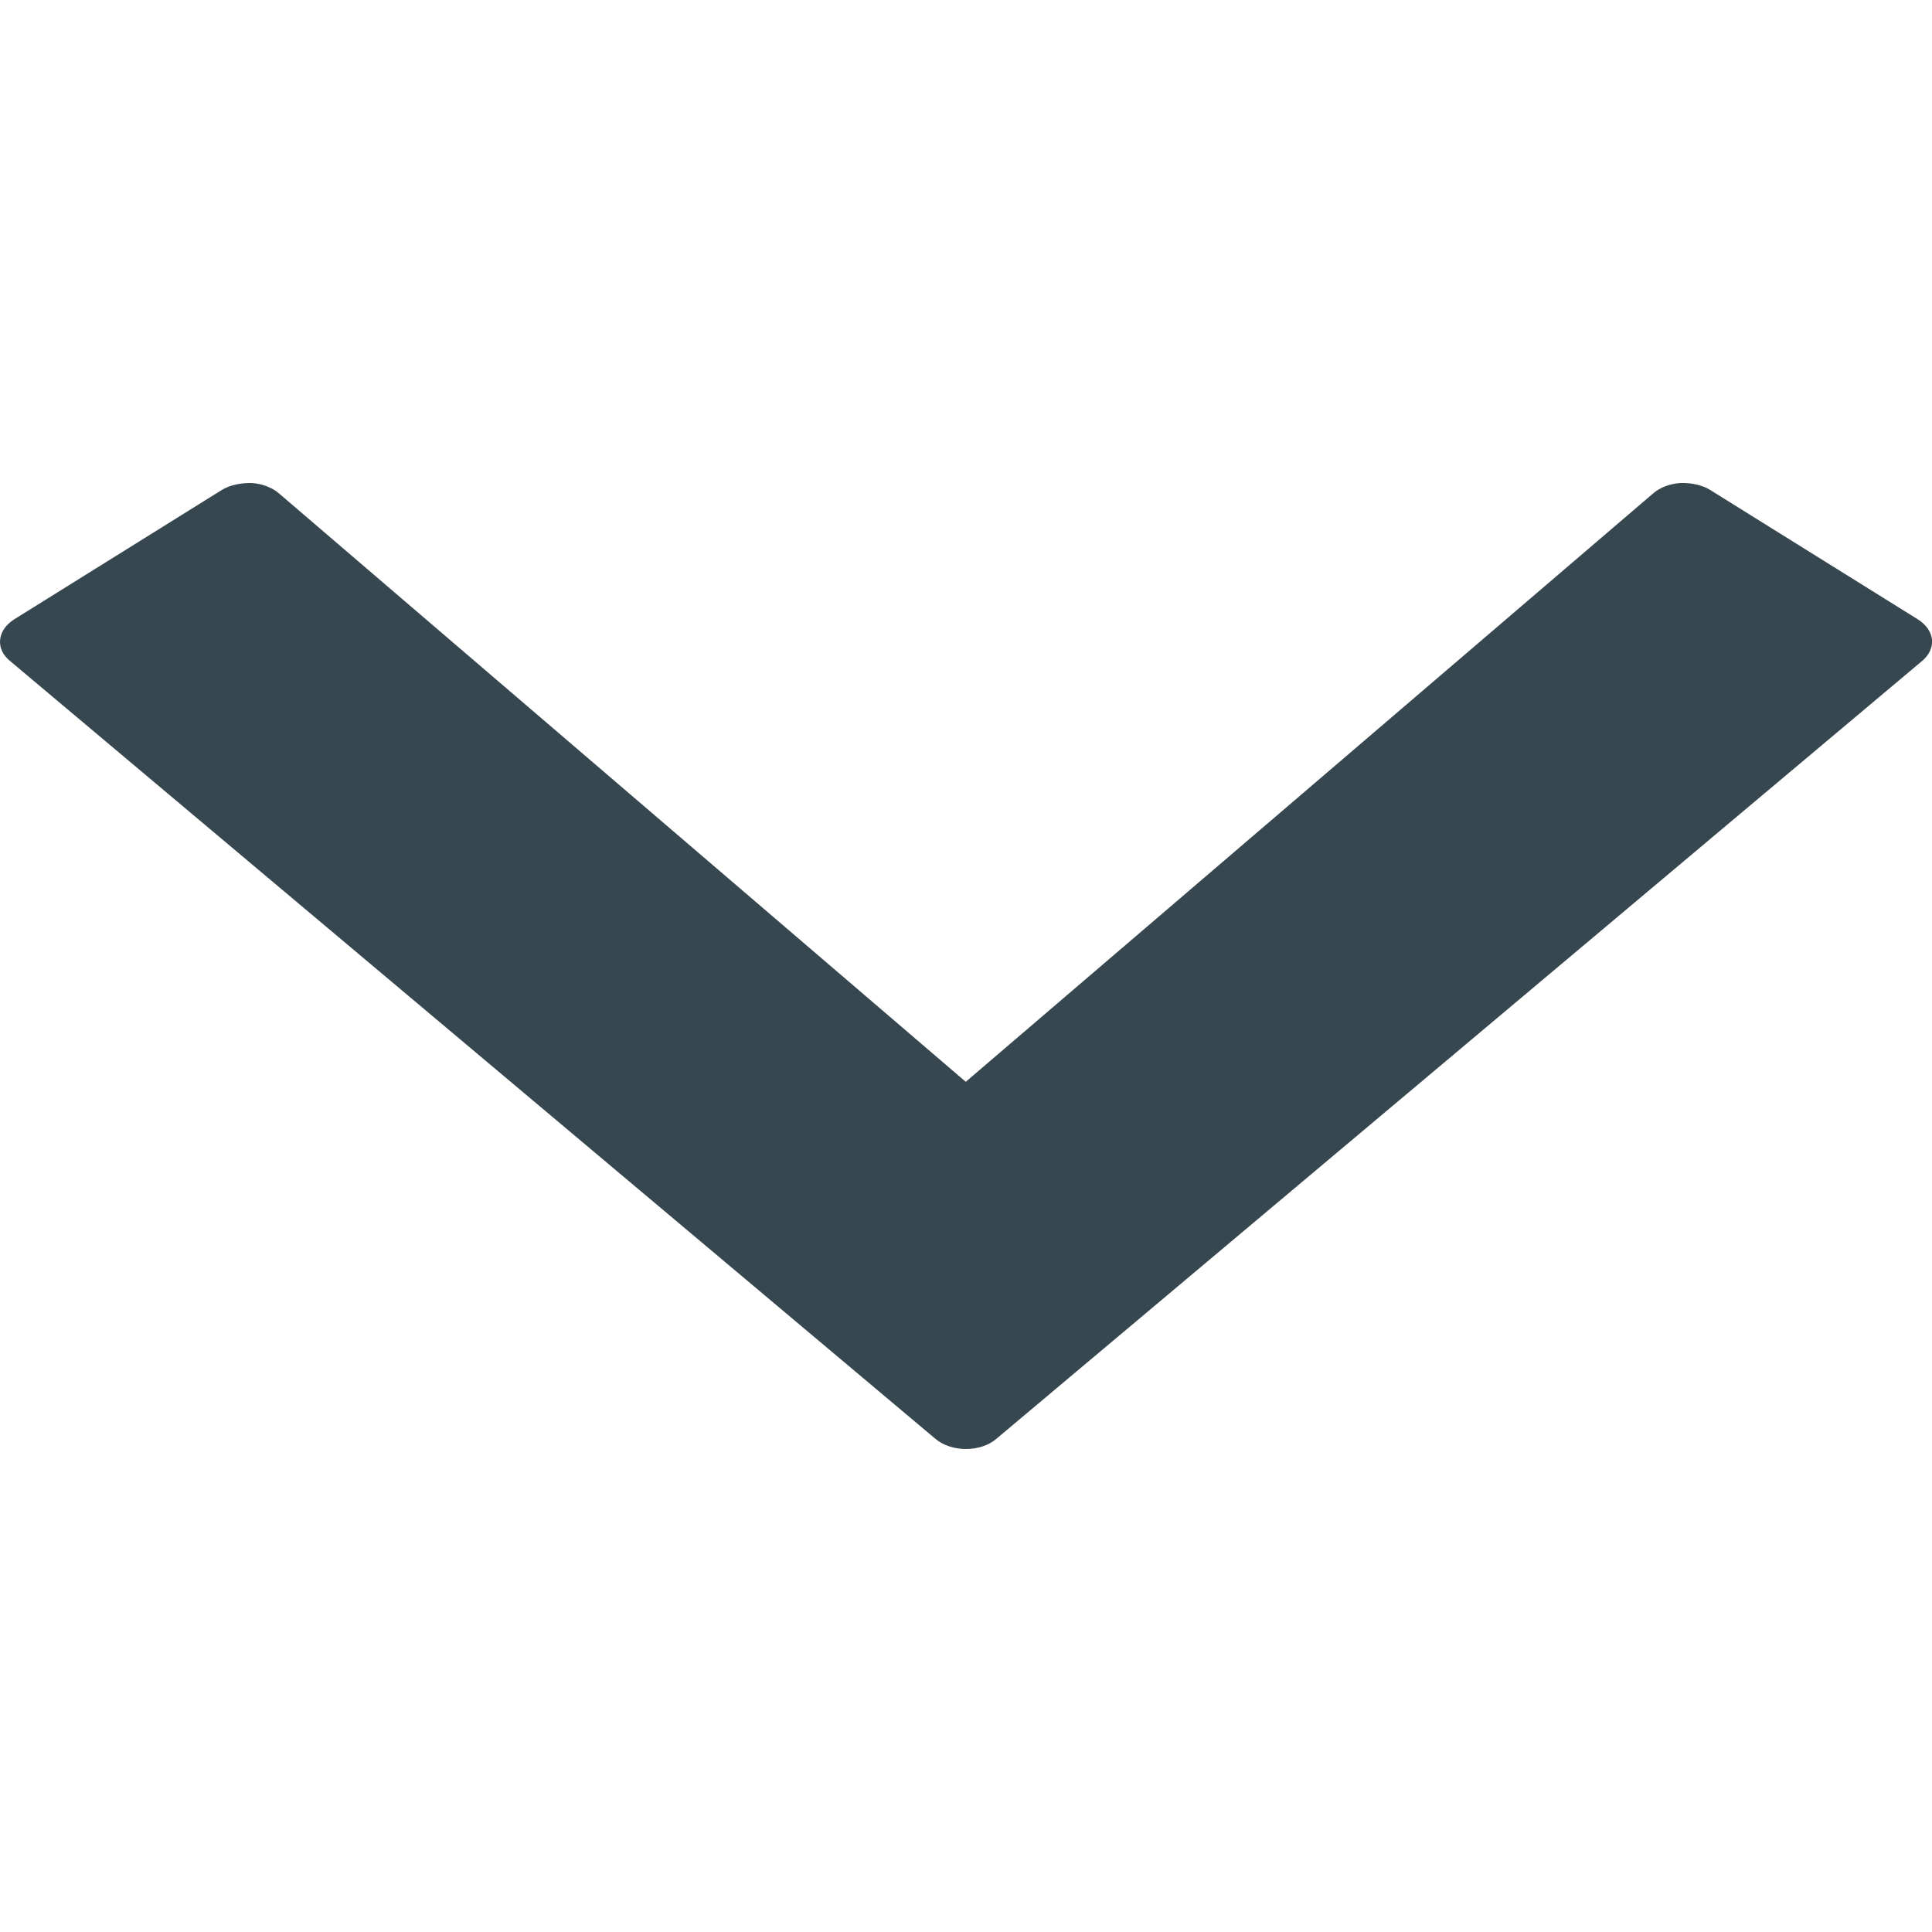
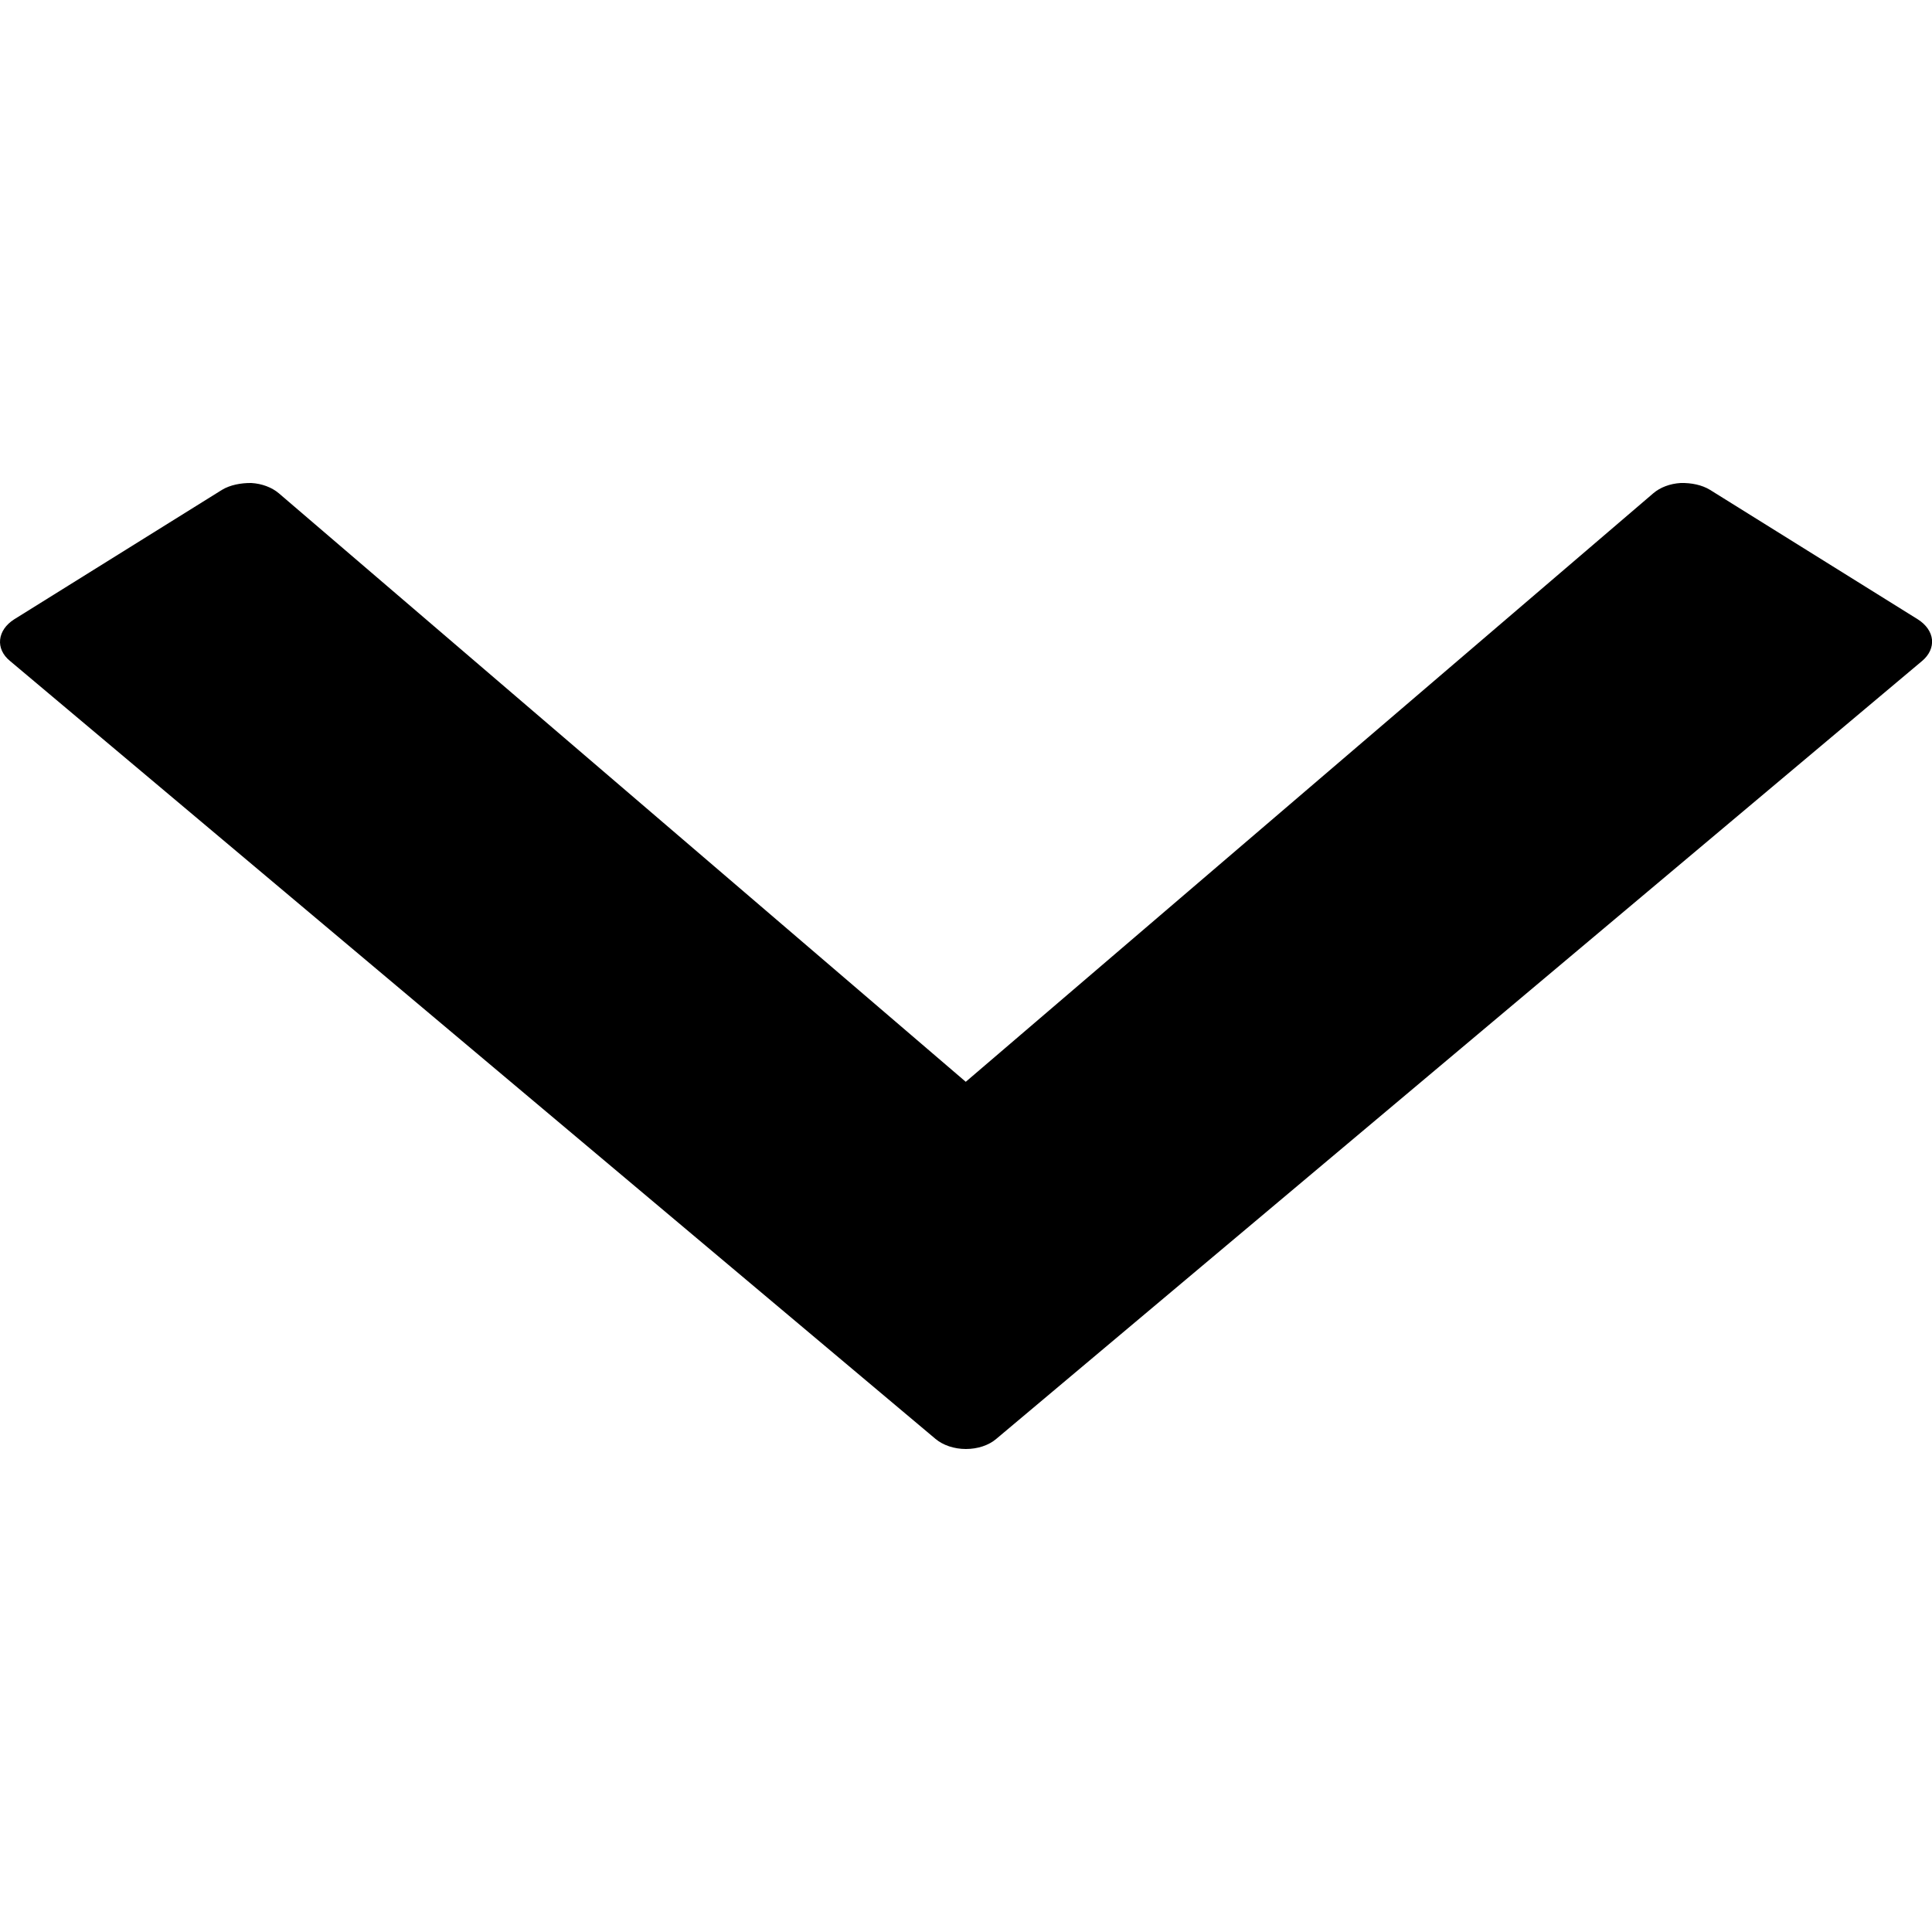
<svg xmlns="http://www.w3.org/2000/svg" width="16" height="16" viewBox="0 0 16 16">
-   <path fill="#37474F" d="M15.884,5.13 L14.162,4.057 C14.095,4.016 14.008,3.998 13.919,4 C13.831,4.005 13.749,4.036 13.692,4.085 L7.998,8.959 L2.309,4.085 C2.251,4.036 2.169,4.005 2.081,4 C1.996,3.999 1.905,4.016 1.838,4.057 L0.116,5.13 C0.049,5.173 0.008,5.232 0.001,5.297 C-0.006,5.361 0.023,5.425 0.082,5.473 L7.747,11.916 C7.81,11.969 7.902,12 7.999,12 C8.096,12 8.188,11.97 8.251,11.916 L15.919,5.473 C15.977,5.424 16.006,5.361 16,5.297 C15.993,5.232 15.951,5.173 15.884,5.13 Z" />
+   <path fill="currentColor" d="M15.884,5.13 L14.162,4.057 C14.095,4.016 14.008,3.998 13.919,4 C13.831,4.005 13.749,4.036 13.692,4.085 L7.998,8.959 L2.309,4.085 C2.251,4.036 2.169,4.005 2.081,4 C1.996,3.999 1.905,4.016 1.838,4.057 L0.116,5.13 C0.049,5.173 0.008,5.232 0.001,5.297 C-0.006,5.361 0.023,5.425 0.082,5.473 L7.747,11.916 C7.81,11.969 7.902,12 7.999,12 C8.096,12 8.188,11.97 8.251,11.916 L15.919,5.473 C15.977,5.424 16.006,5.361 16,5.297 C15.993,5.232 15.951,5.173 15.884,5.13 Z" />
</svg>
